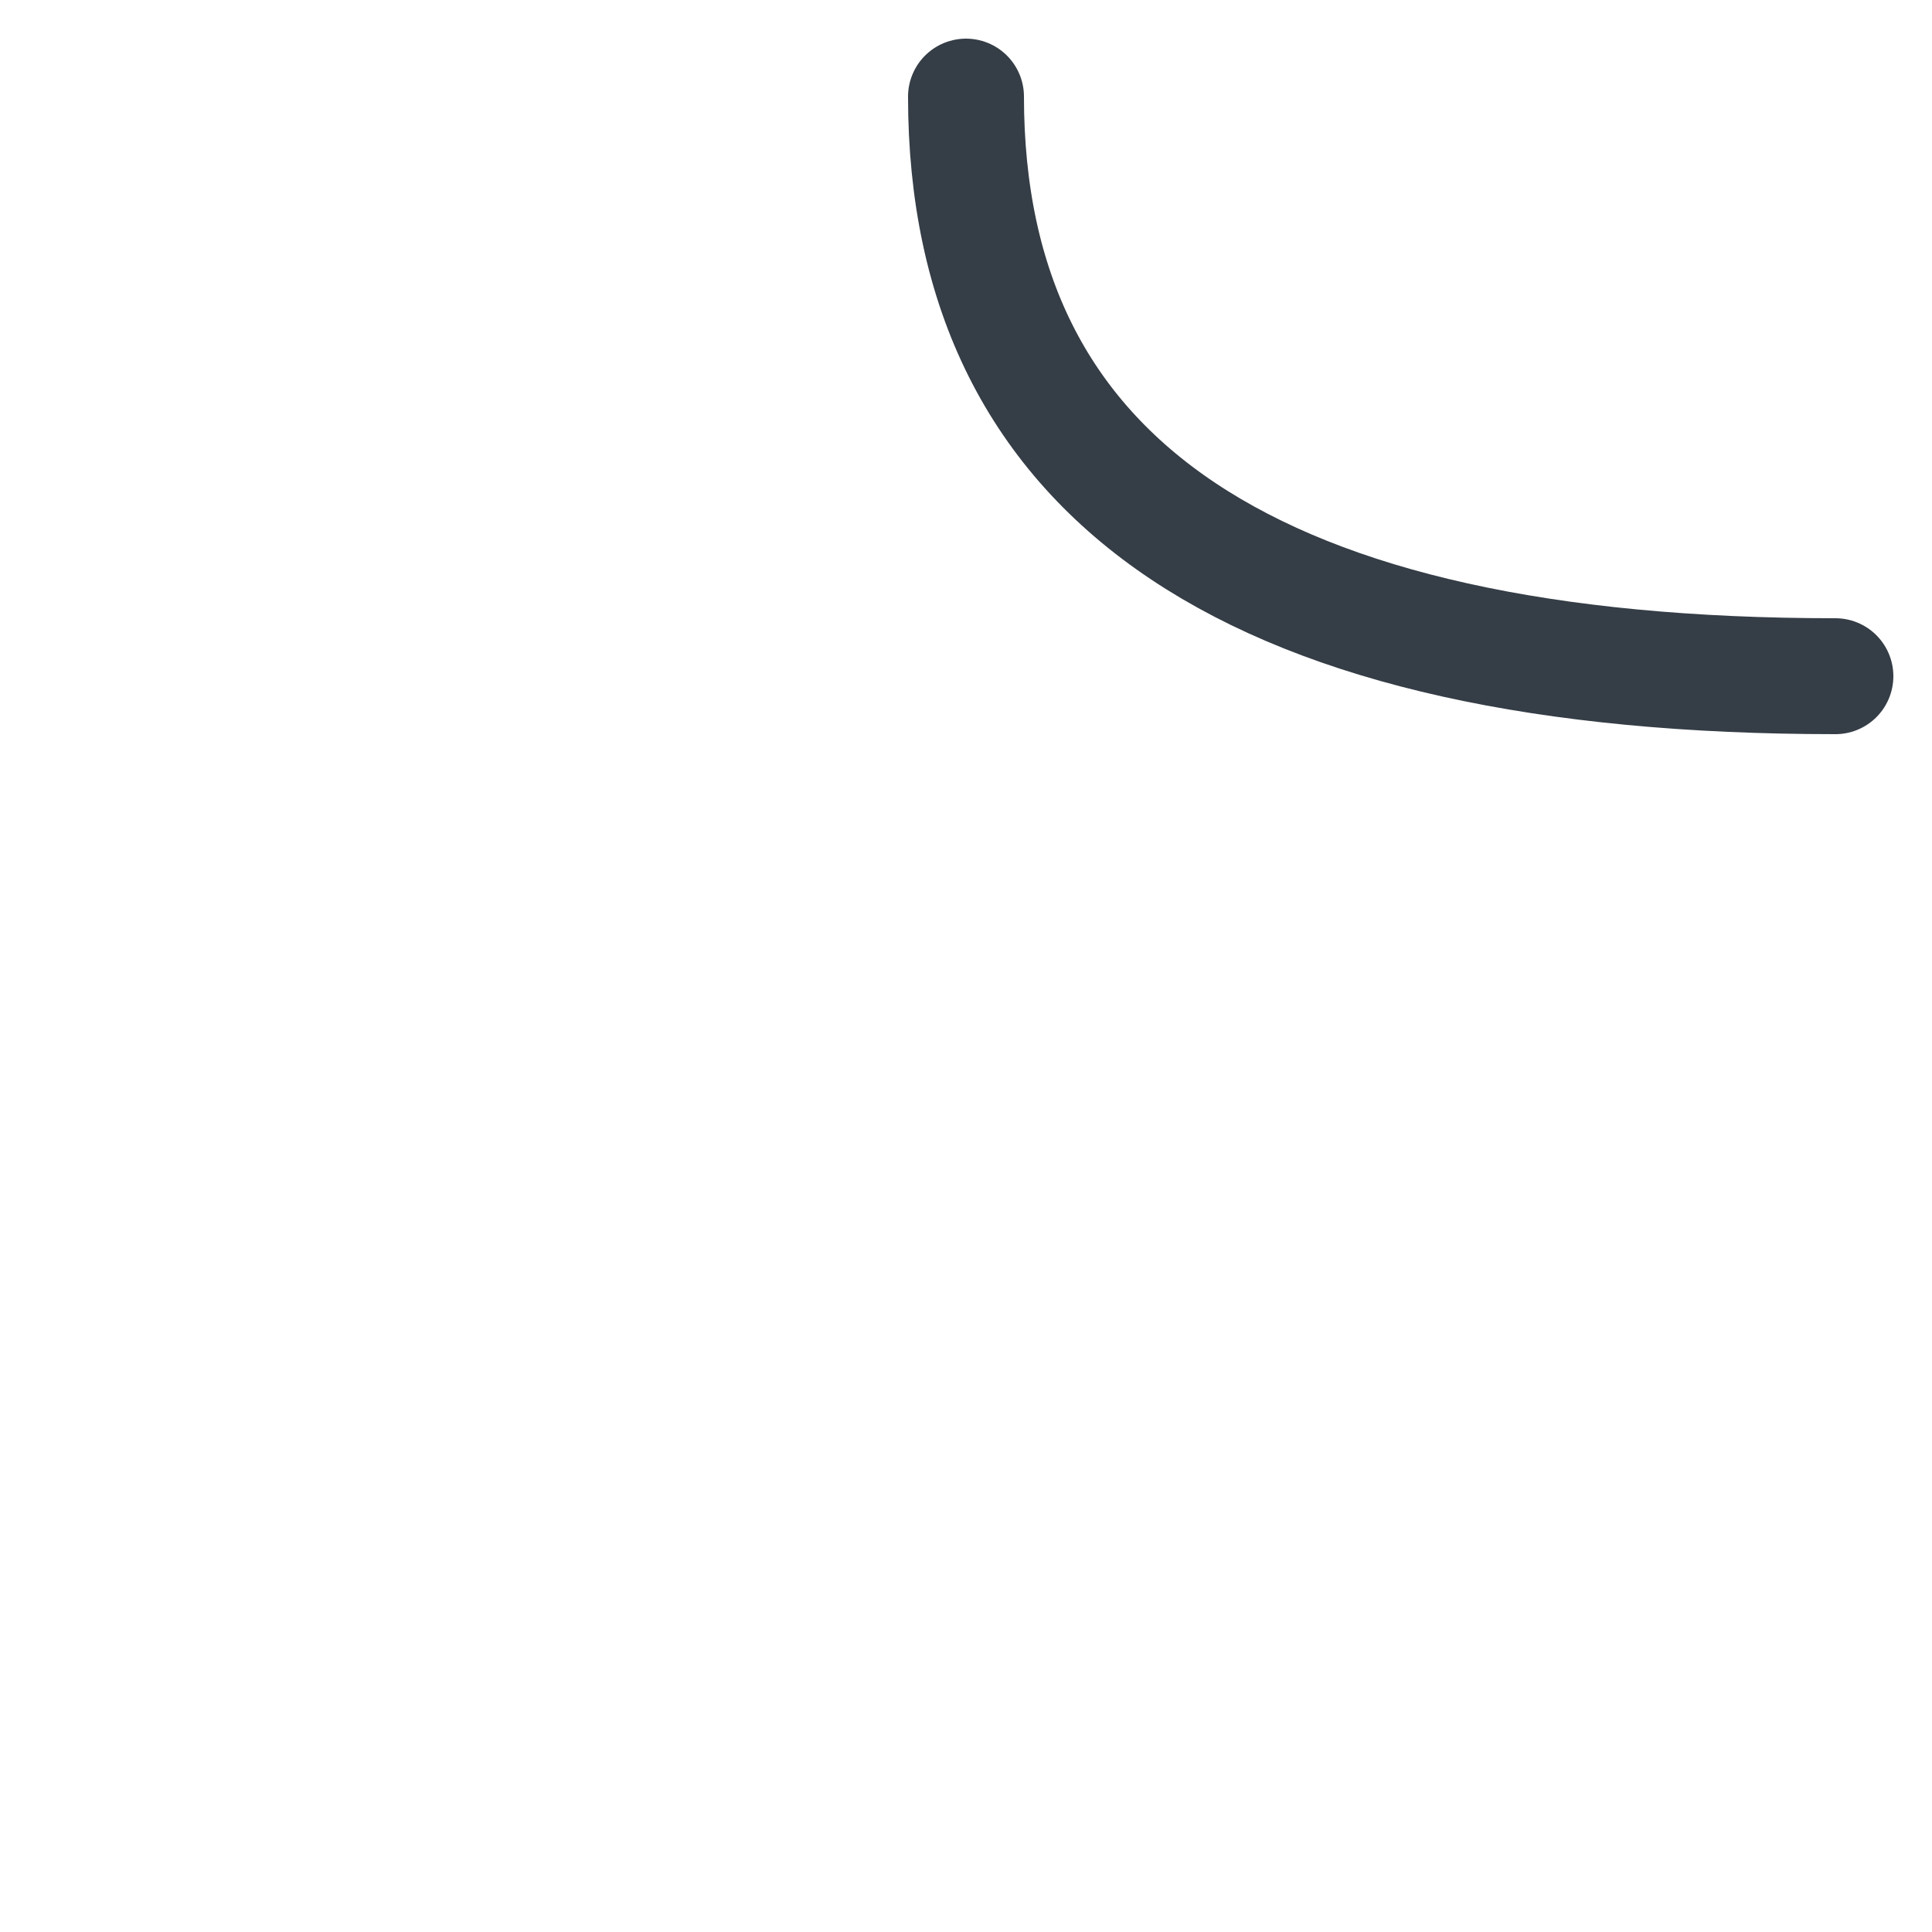
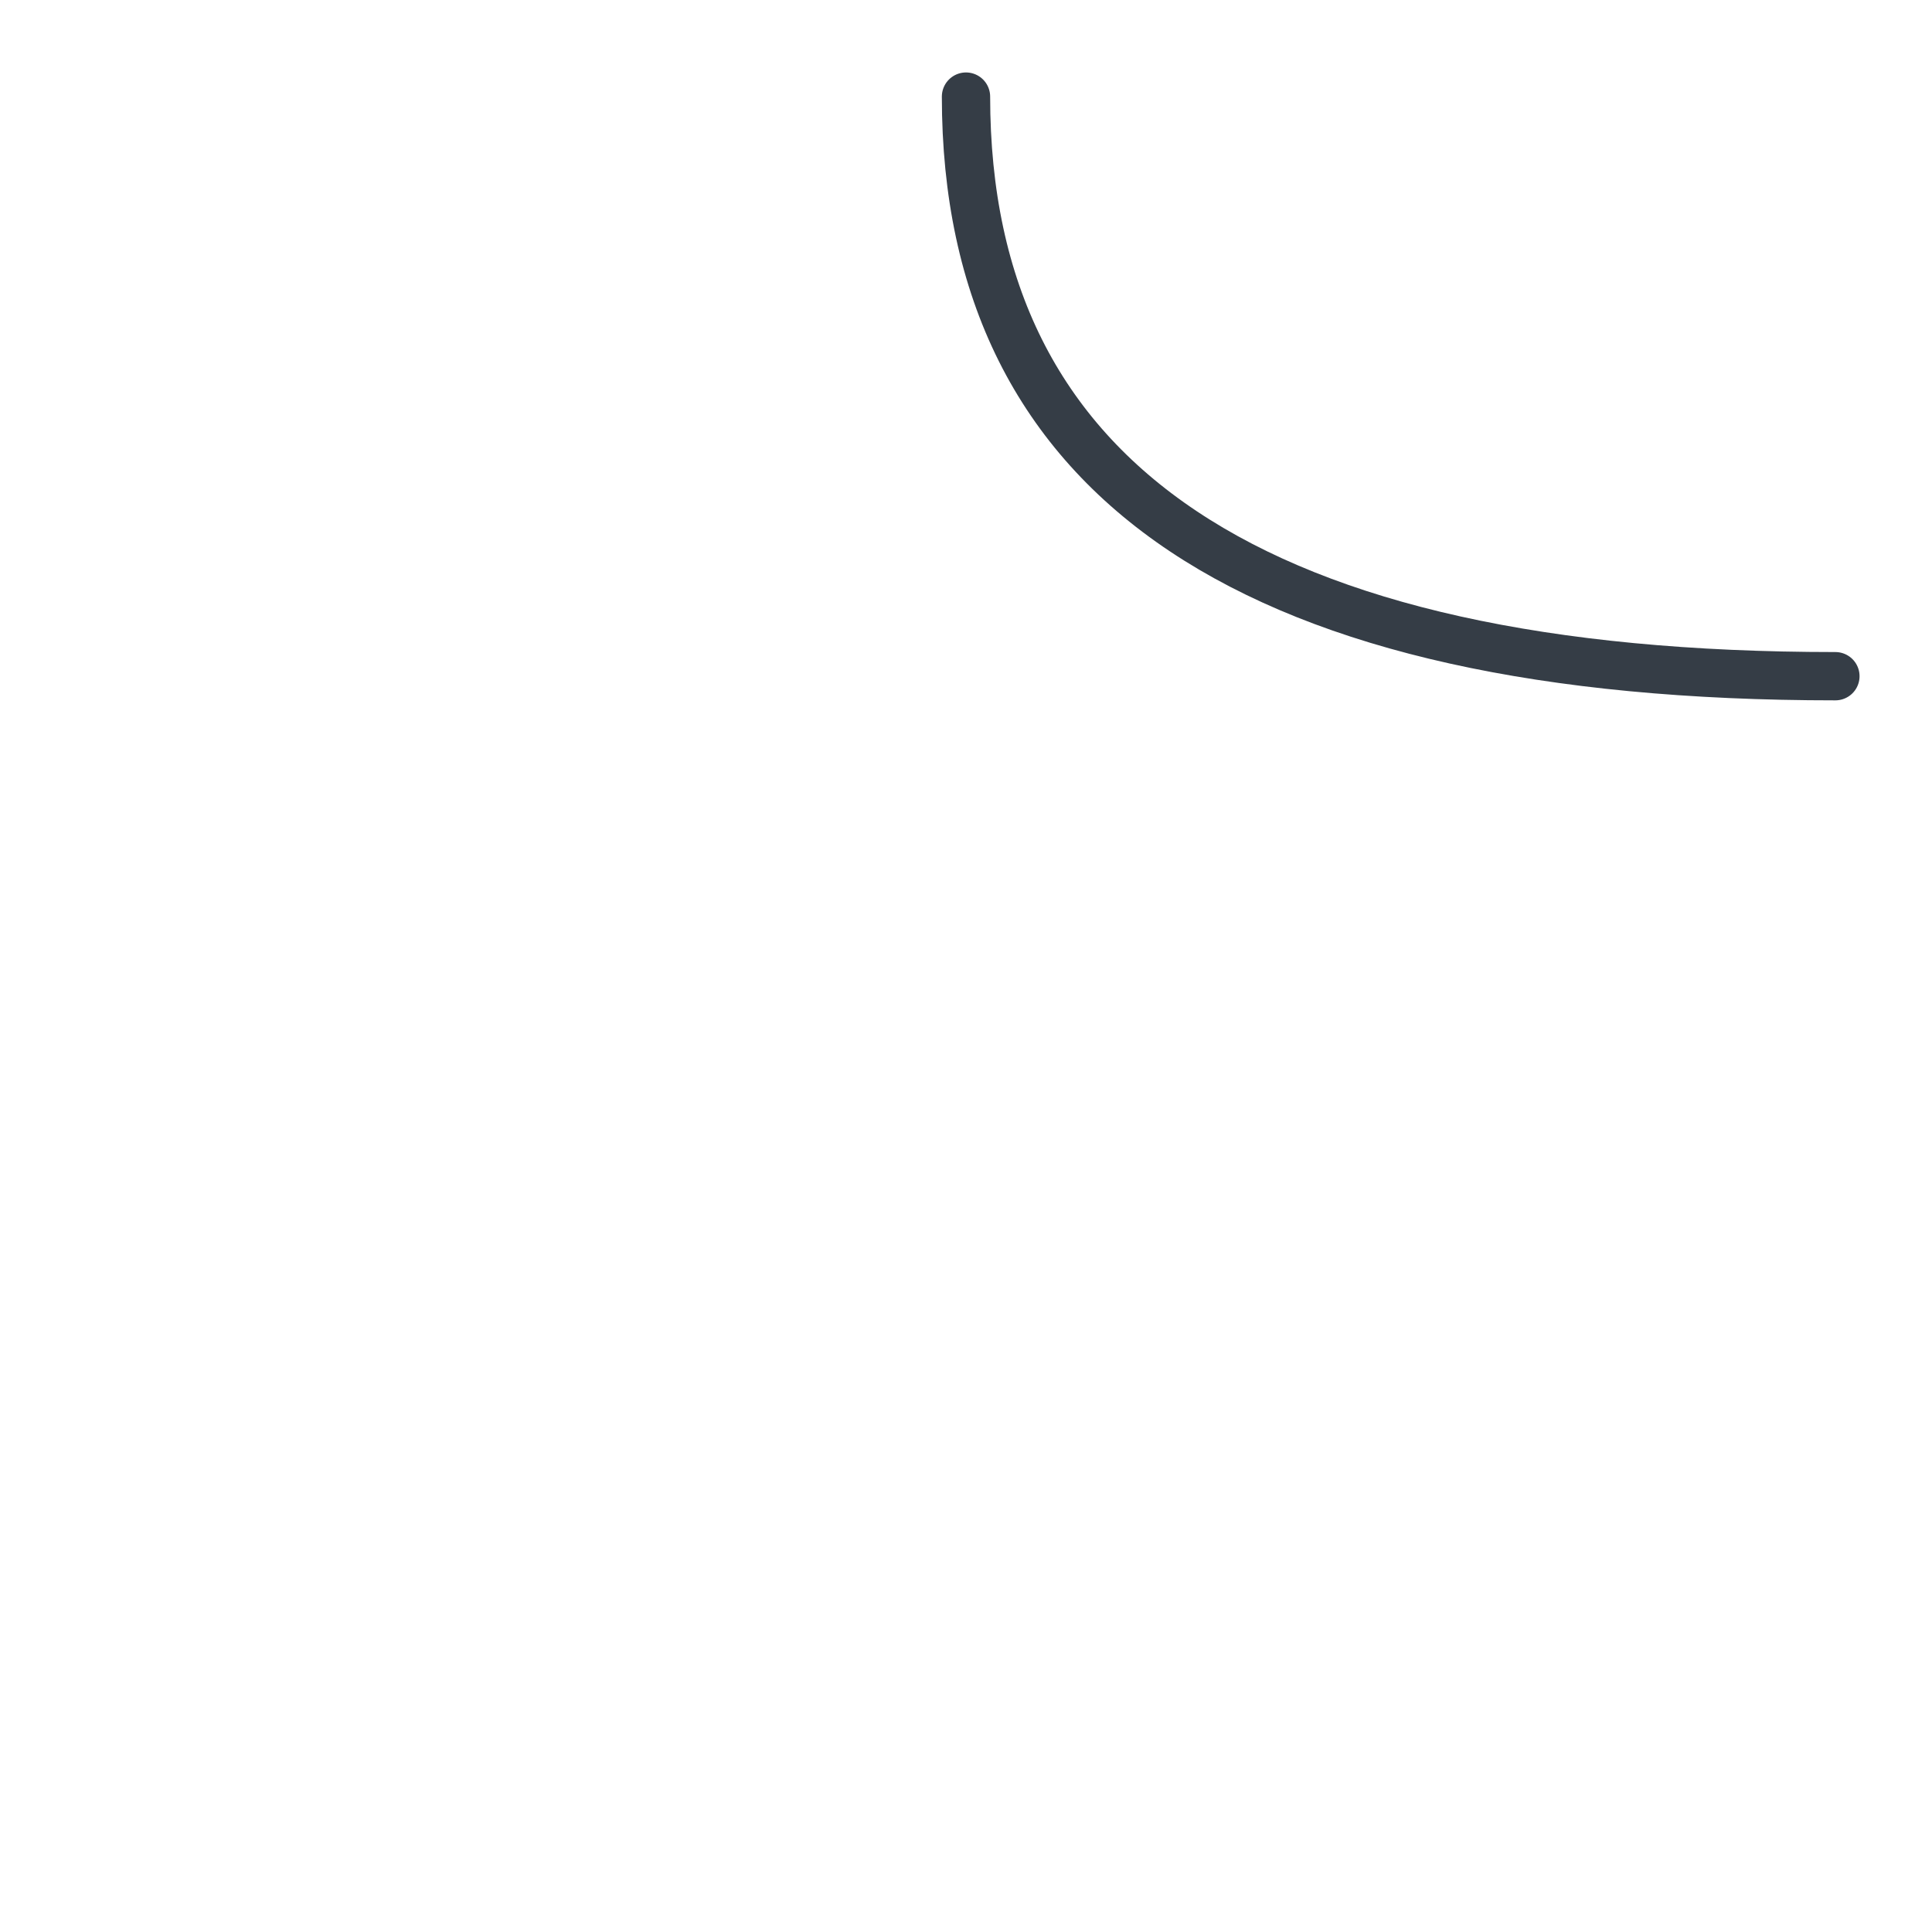
<svg xmlns="http://www.w3.org/2000/svg" version="1.1" width="100px" height="100px" viewBox="0 0 100 100">
  <style type="text/css">
        .arrow{
            stroke: hsl(212, 14%, 24%);
-             stroke-width: 6px;
+             stroke-width: 2.5px;
            stroke-linecap: round;
            fill: none;
        }
    </style>
-   <path class="arrow" d="         M 50,5         Q 50,35 95,35     " />
+   <path vector-effect="non-scaling-stroke" shape-rendering="crisp edges" class="arrow" d="         M 50,5         Q 50,35 95,35     " />
</svg>
